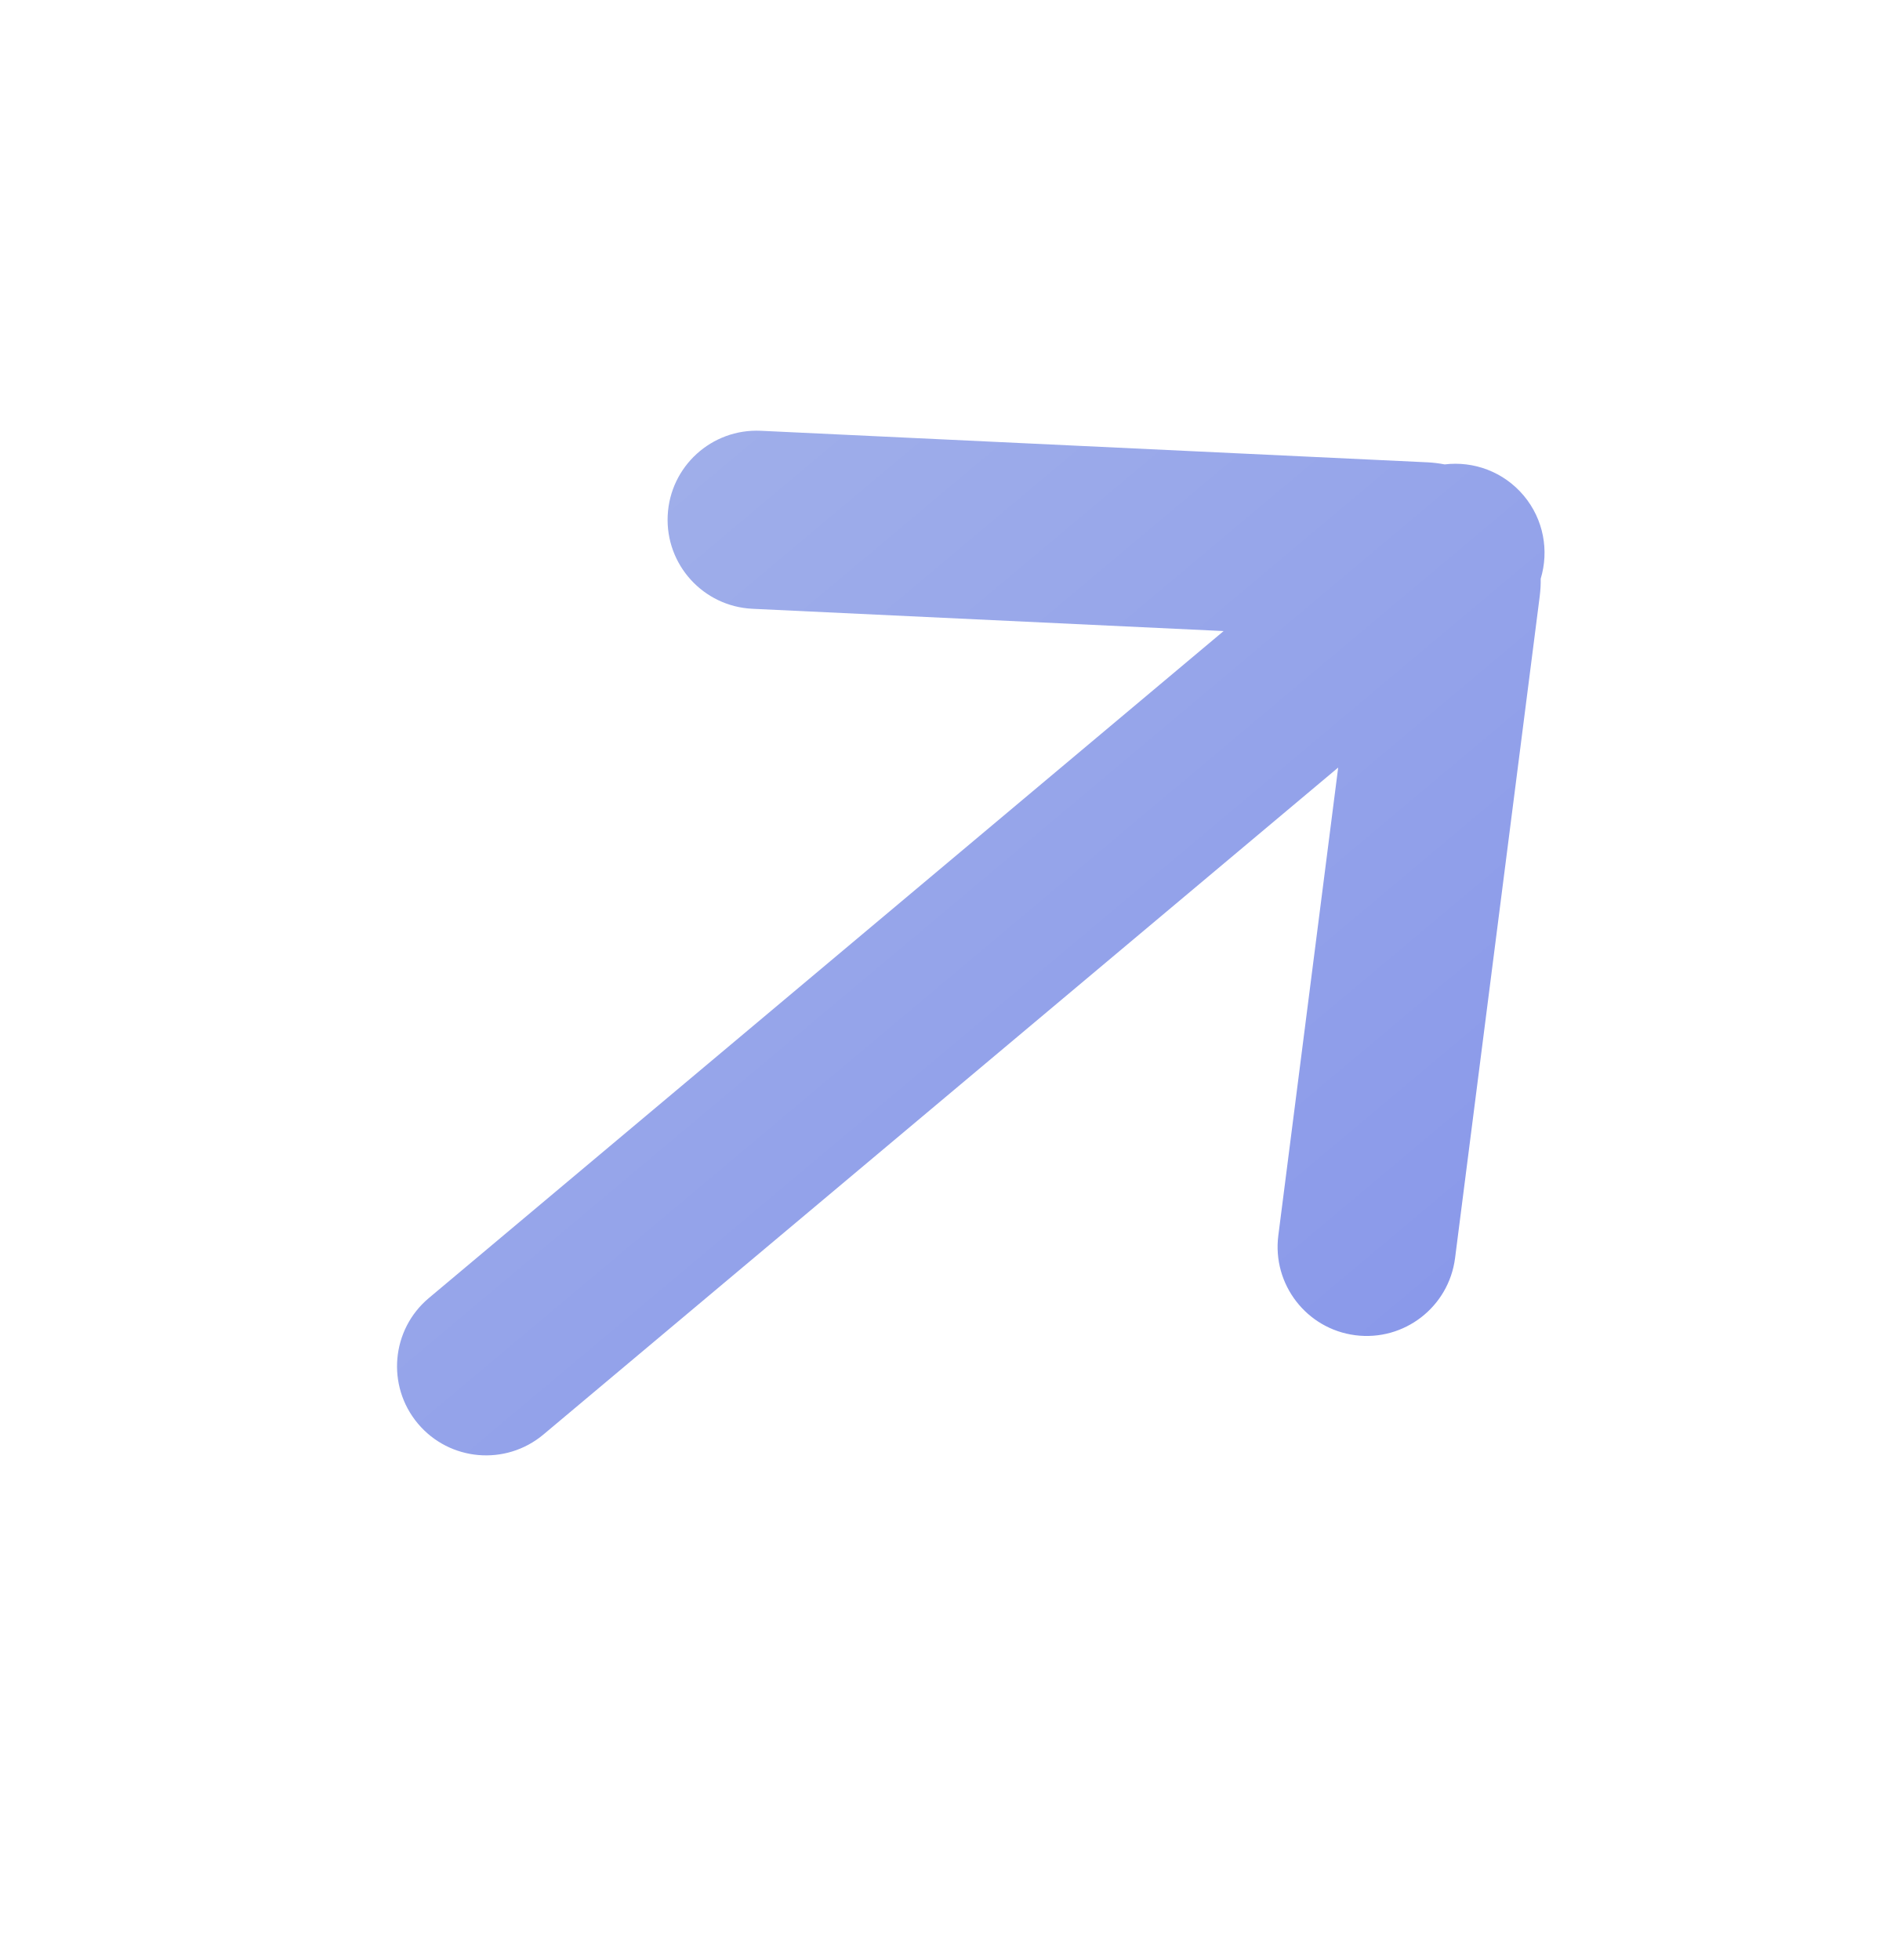
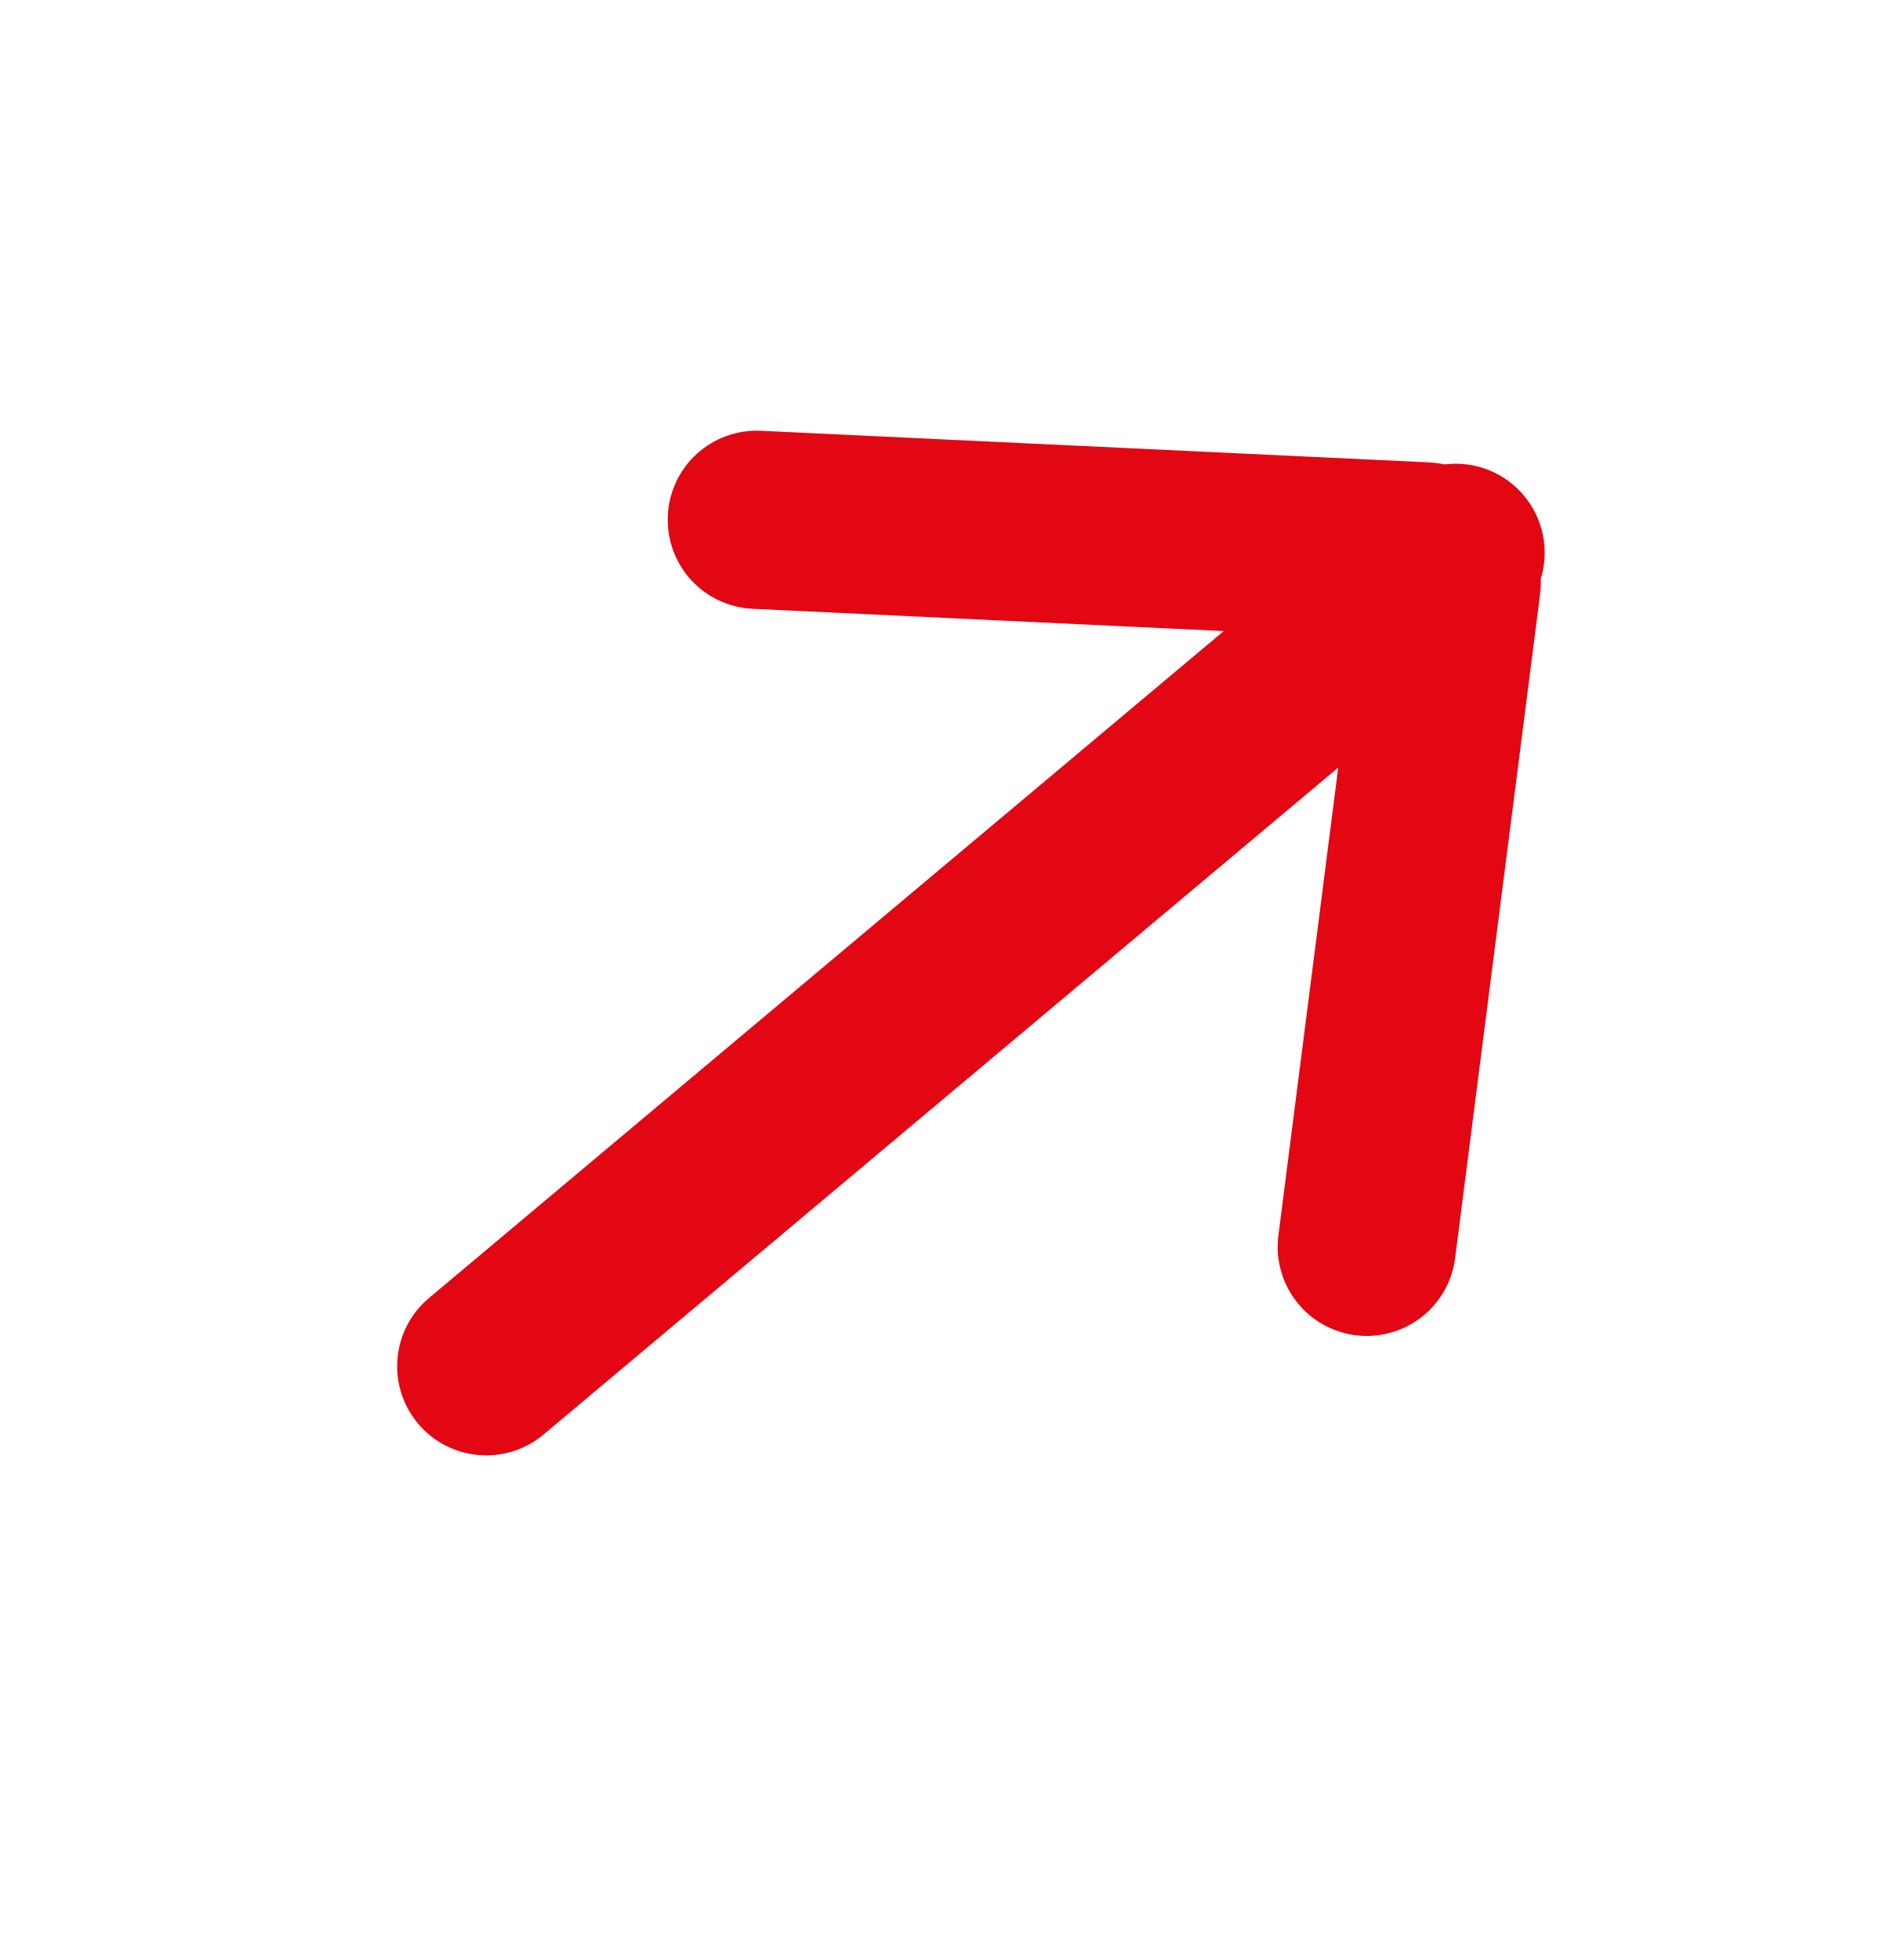
<svg xmlns="http://www.w3.org/2000/svg" width="32" height="33" viewBox="0 0 32 33" fill="none">
-   <g id="24">
-     <path id="Union" fill-rule="evenodd" clip-rule="evenodd" d="M12.67 10.25C11.842 10.21 11.204 9.508 11.243 8.68C11.282 7.853 11.984 7.214 12.812 7.253L24.038 7.784C24.136 7.789 24.232 7.801 24.326 7.819C24.813 7.76 25.318 7.941 25.657 8.344C25.995 8.747 26.085 9.275 25.943 9.744C25.945 9.84 25.939 9.937 25.927 10.036L24.501 21.183C24.395 22.005 23.644 22.586 22.822 22.481C22.001 22.376 21.42 21.624 21.525 20.802L22.533 12.923L9.15 24.153C8.515 24.685 7.569 24.603 7.036 23.968C6.504 23.333 6.587 22.387 7.221 21.855L20.604 10.625L12.67 10.25Z" fill="url(#paint0_linear_534_33187)" />
-   </g>
-   <defs>
-     <linearGradient id="paint0_linear_534_33187" x1="10.247" y1="8.886" x2="22.447" y2="23.426" gradientUnits="userSpaceOnUse">
-       <stop stop-color="#9FAEEA" />
-       <stop offset="1" stop-color="#8A99EA" />
-     </linearGradient>
-   </defs>
+   <path fill-rule="evenodd" clip-rule="evenodd" d="M12.672 10.25C12.275 10.231 11.901 10.055 11.633 9.761C11.366 9.466 11.226 9.078 11.245 8.68C11.264 8.283 11.439 7.909 11.734 7.641C12.028 7.374 12.417 7.234 12.814 7.253L24.04 7.784C24.138 7.789 24.234 7.801 24.328 7.819C24.576 7.788 24.828 7.82 25.06 7.911C25.293 8.003 25.498 8.151 25.659 8.342C25.82 8.534 25.93 8.762 25.98 9.007C26.03 9.251 26.018 9.505 25.945 9.744C25.947 9.84 25.941 9.937 25.929 10.036L24.502 21.183C24.477 21.378 24.414 21.567 24.316 21.738C24.218 21.909 24.088 22.059 23.932 22.179C23.776 22.3 23.598 22.388 23.408 22.44C23.218 22.492 23.02 22.506 22.824 22.481C22.629 22.456 22.44 22.392 22.269 22.295C22.098 22.197 21.948 22.066 21.828 21.91C21.707 21.755 21.618 21.577 21.567 21.387C21.515 21.197 21.501 20.998 21.526 20.803L22.534 12.923L9.152 24.153C8.847 24.409 8.454 24.533 8.057 24.498C7.661 24.463 7.294 24.273 7.039 23.968C6.783 23.663 6.659 23.27 6.693 22.873C6.728 22.477 6.918 22.11 7.223 21.855L20.606 10.625L12.672 10.25Z" fill="#E30613" />
</svg>
